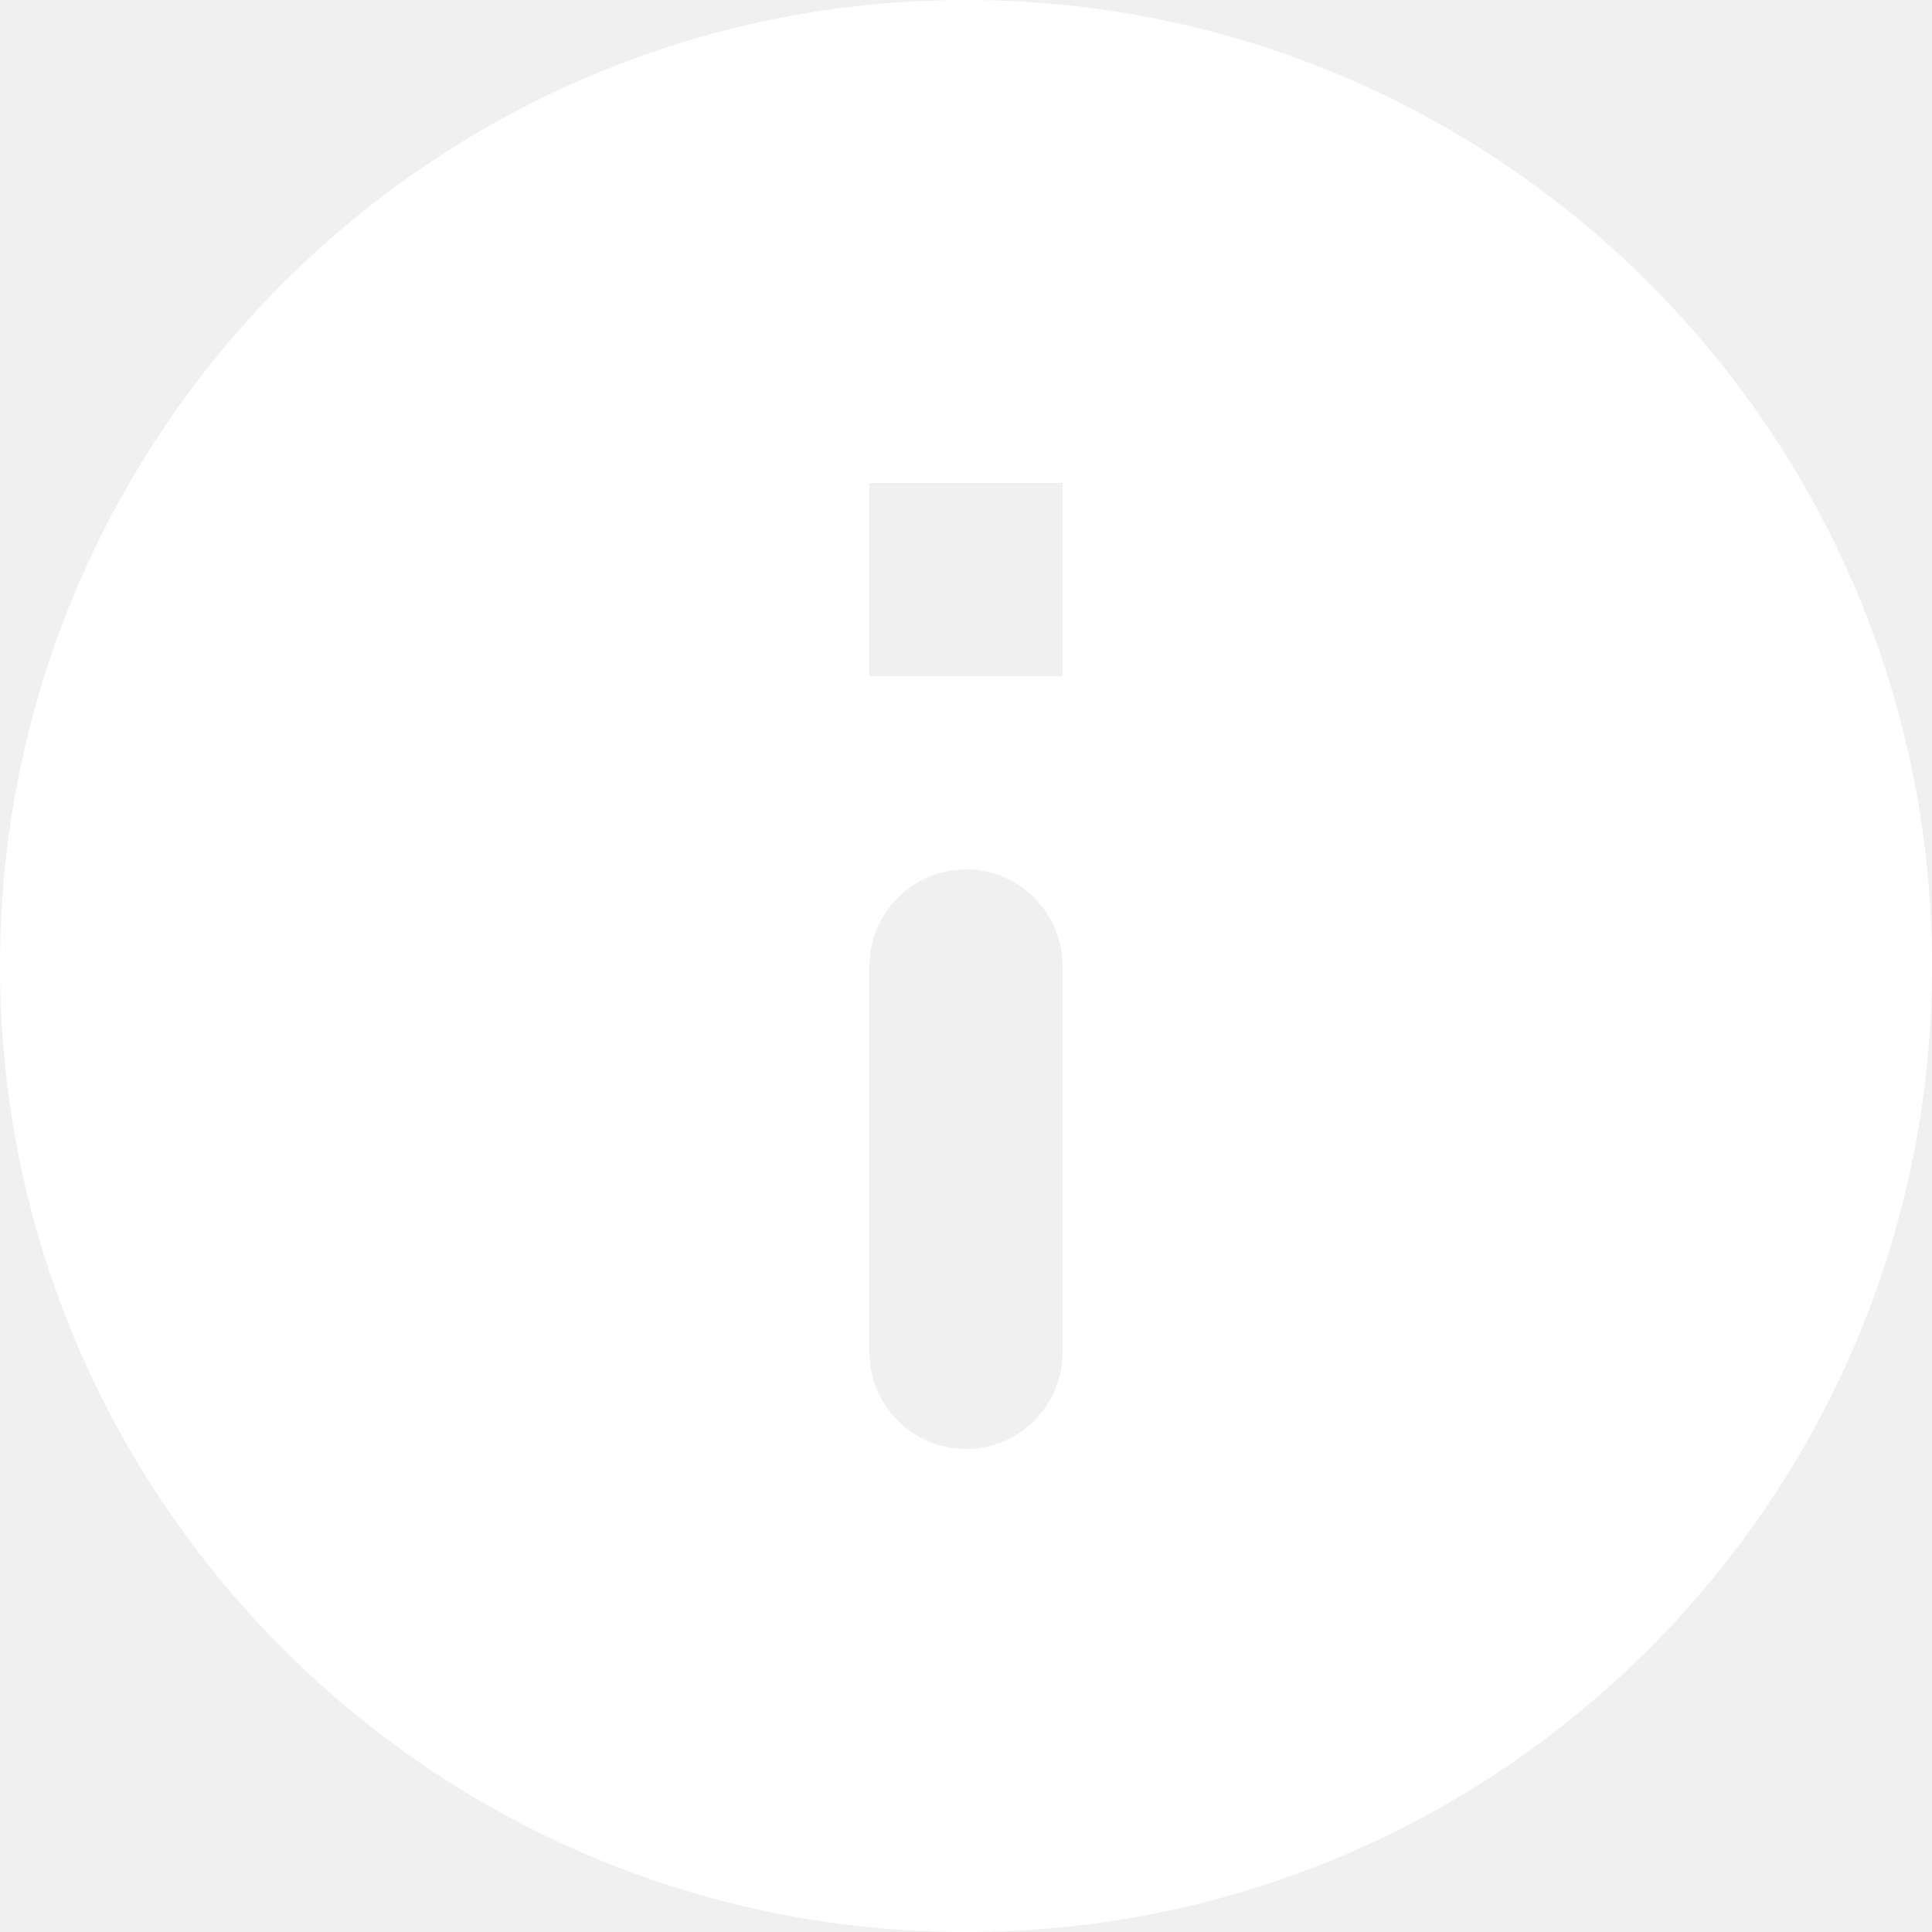
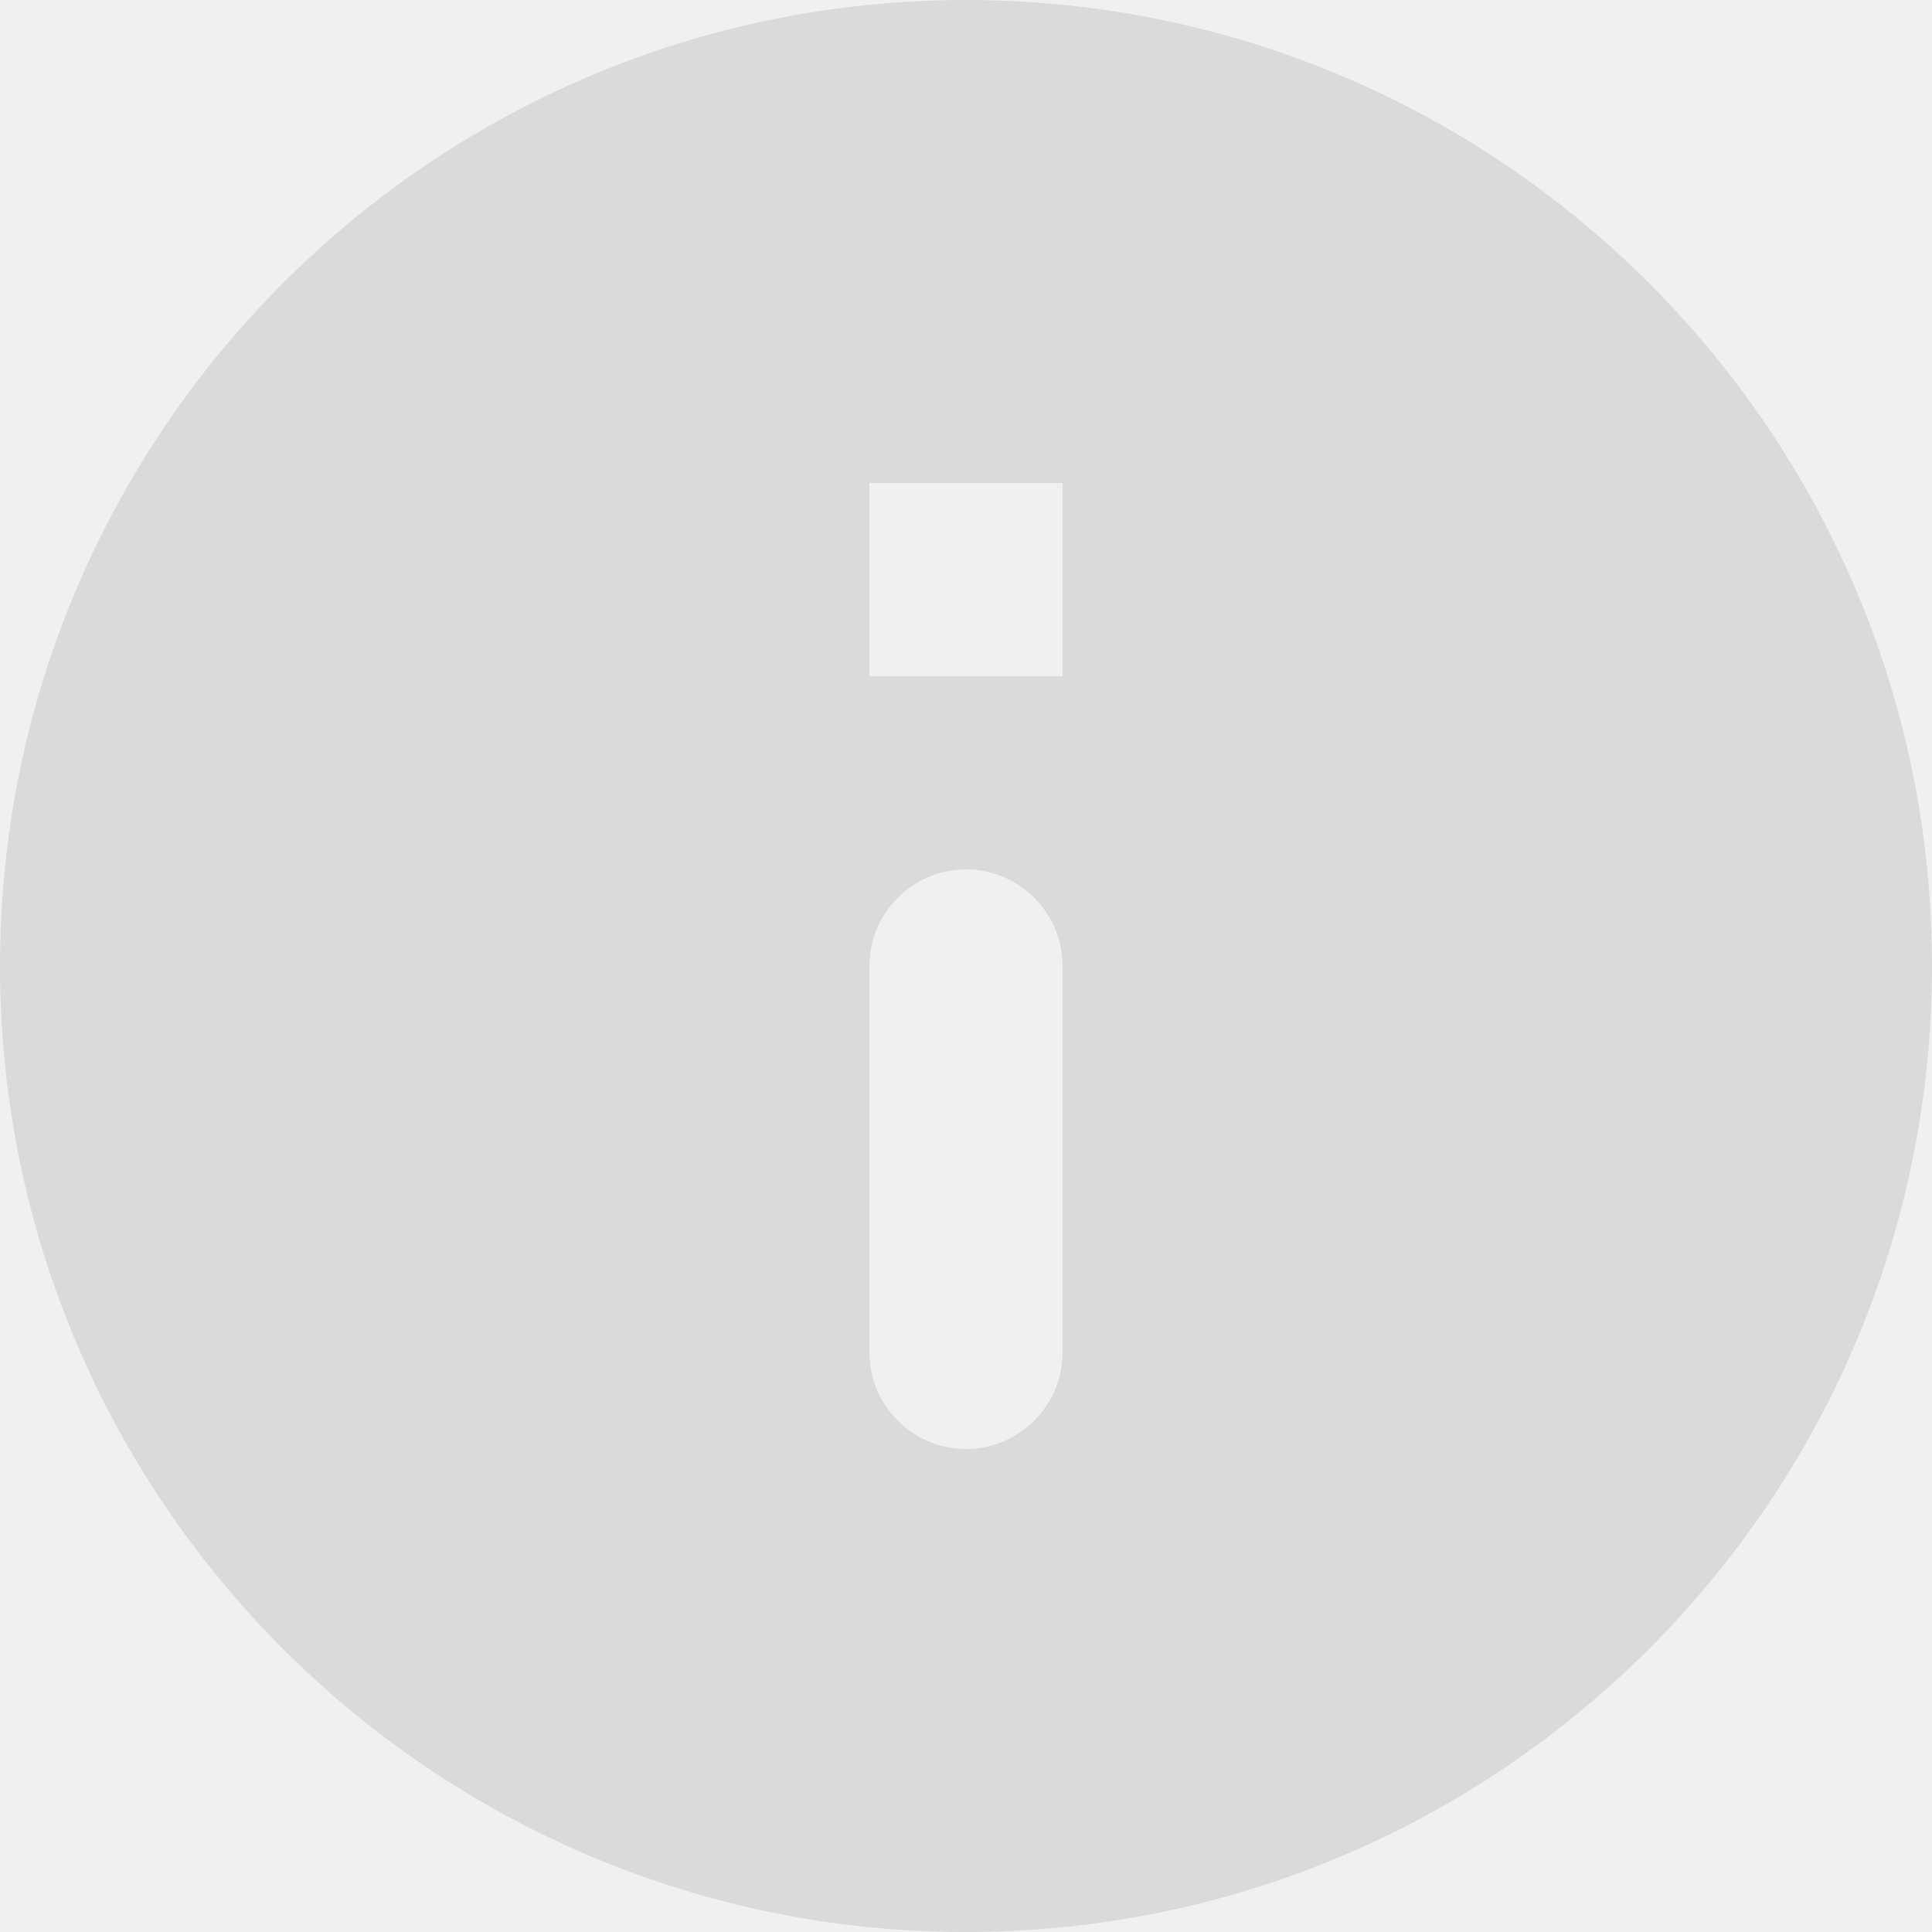
<svg xmlns="http://www.w3.org/2000/svg" width="32" height="32" viewBox="0 0 32 32" fill="none">
-   <path fill-rule="evenodd" clip-rule="evenodd" d="M16 0C7.168 0 0 7.168 0 16C0 24.832 7.168 32 16 32C24.832 32 32 24.832 32 16C32 7.168 24.832 0 16 0ZM16 24C15.12 24 14.4 23.28 14.4 22.4V16C14.4 15.12 15.12 14.4 16 14.4C16.88 14.4 17.6 15.12 17.6 16V22.4C17.6 23.28 16.88 24 16 24ZM14.4 11.2H17.6V8H14.4V11.2Z" fill="white" />
+   <path fill-rule="evenodd" clip-rule="evenodd" d="M16 0C7.168 0 0 7.168 0 16C0 24.832 7.168 32 16 32C24.832 32 32 24.832 32 16C32 7.168 24.832 0 16 0ZM16 24C15.12 24 14.4 23.28 14.4 22.4V16C14.4 15.12 15.12 14.4 16 14.4C16.88 14.4 17.6 15.12 17.6 16V22.4C17.6 23.28 16.88 24 16 24ZM14.4 11.2H17.6V8H14.4V11.2Z" fill="#DADADA" />
</svg>
